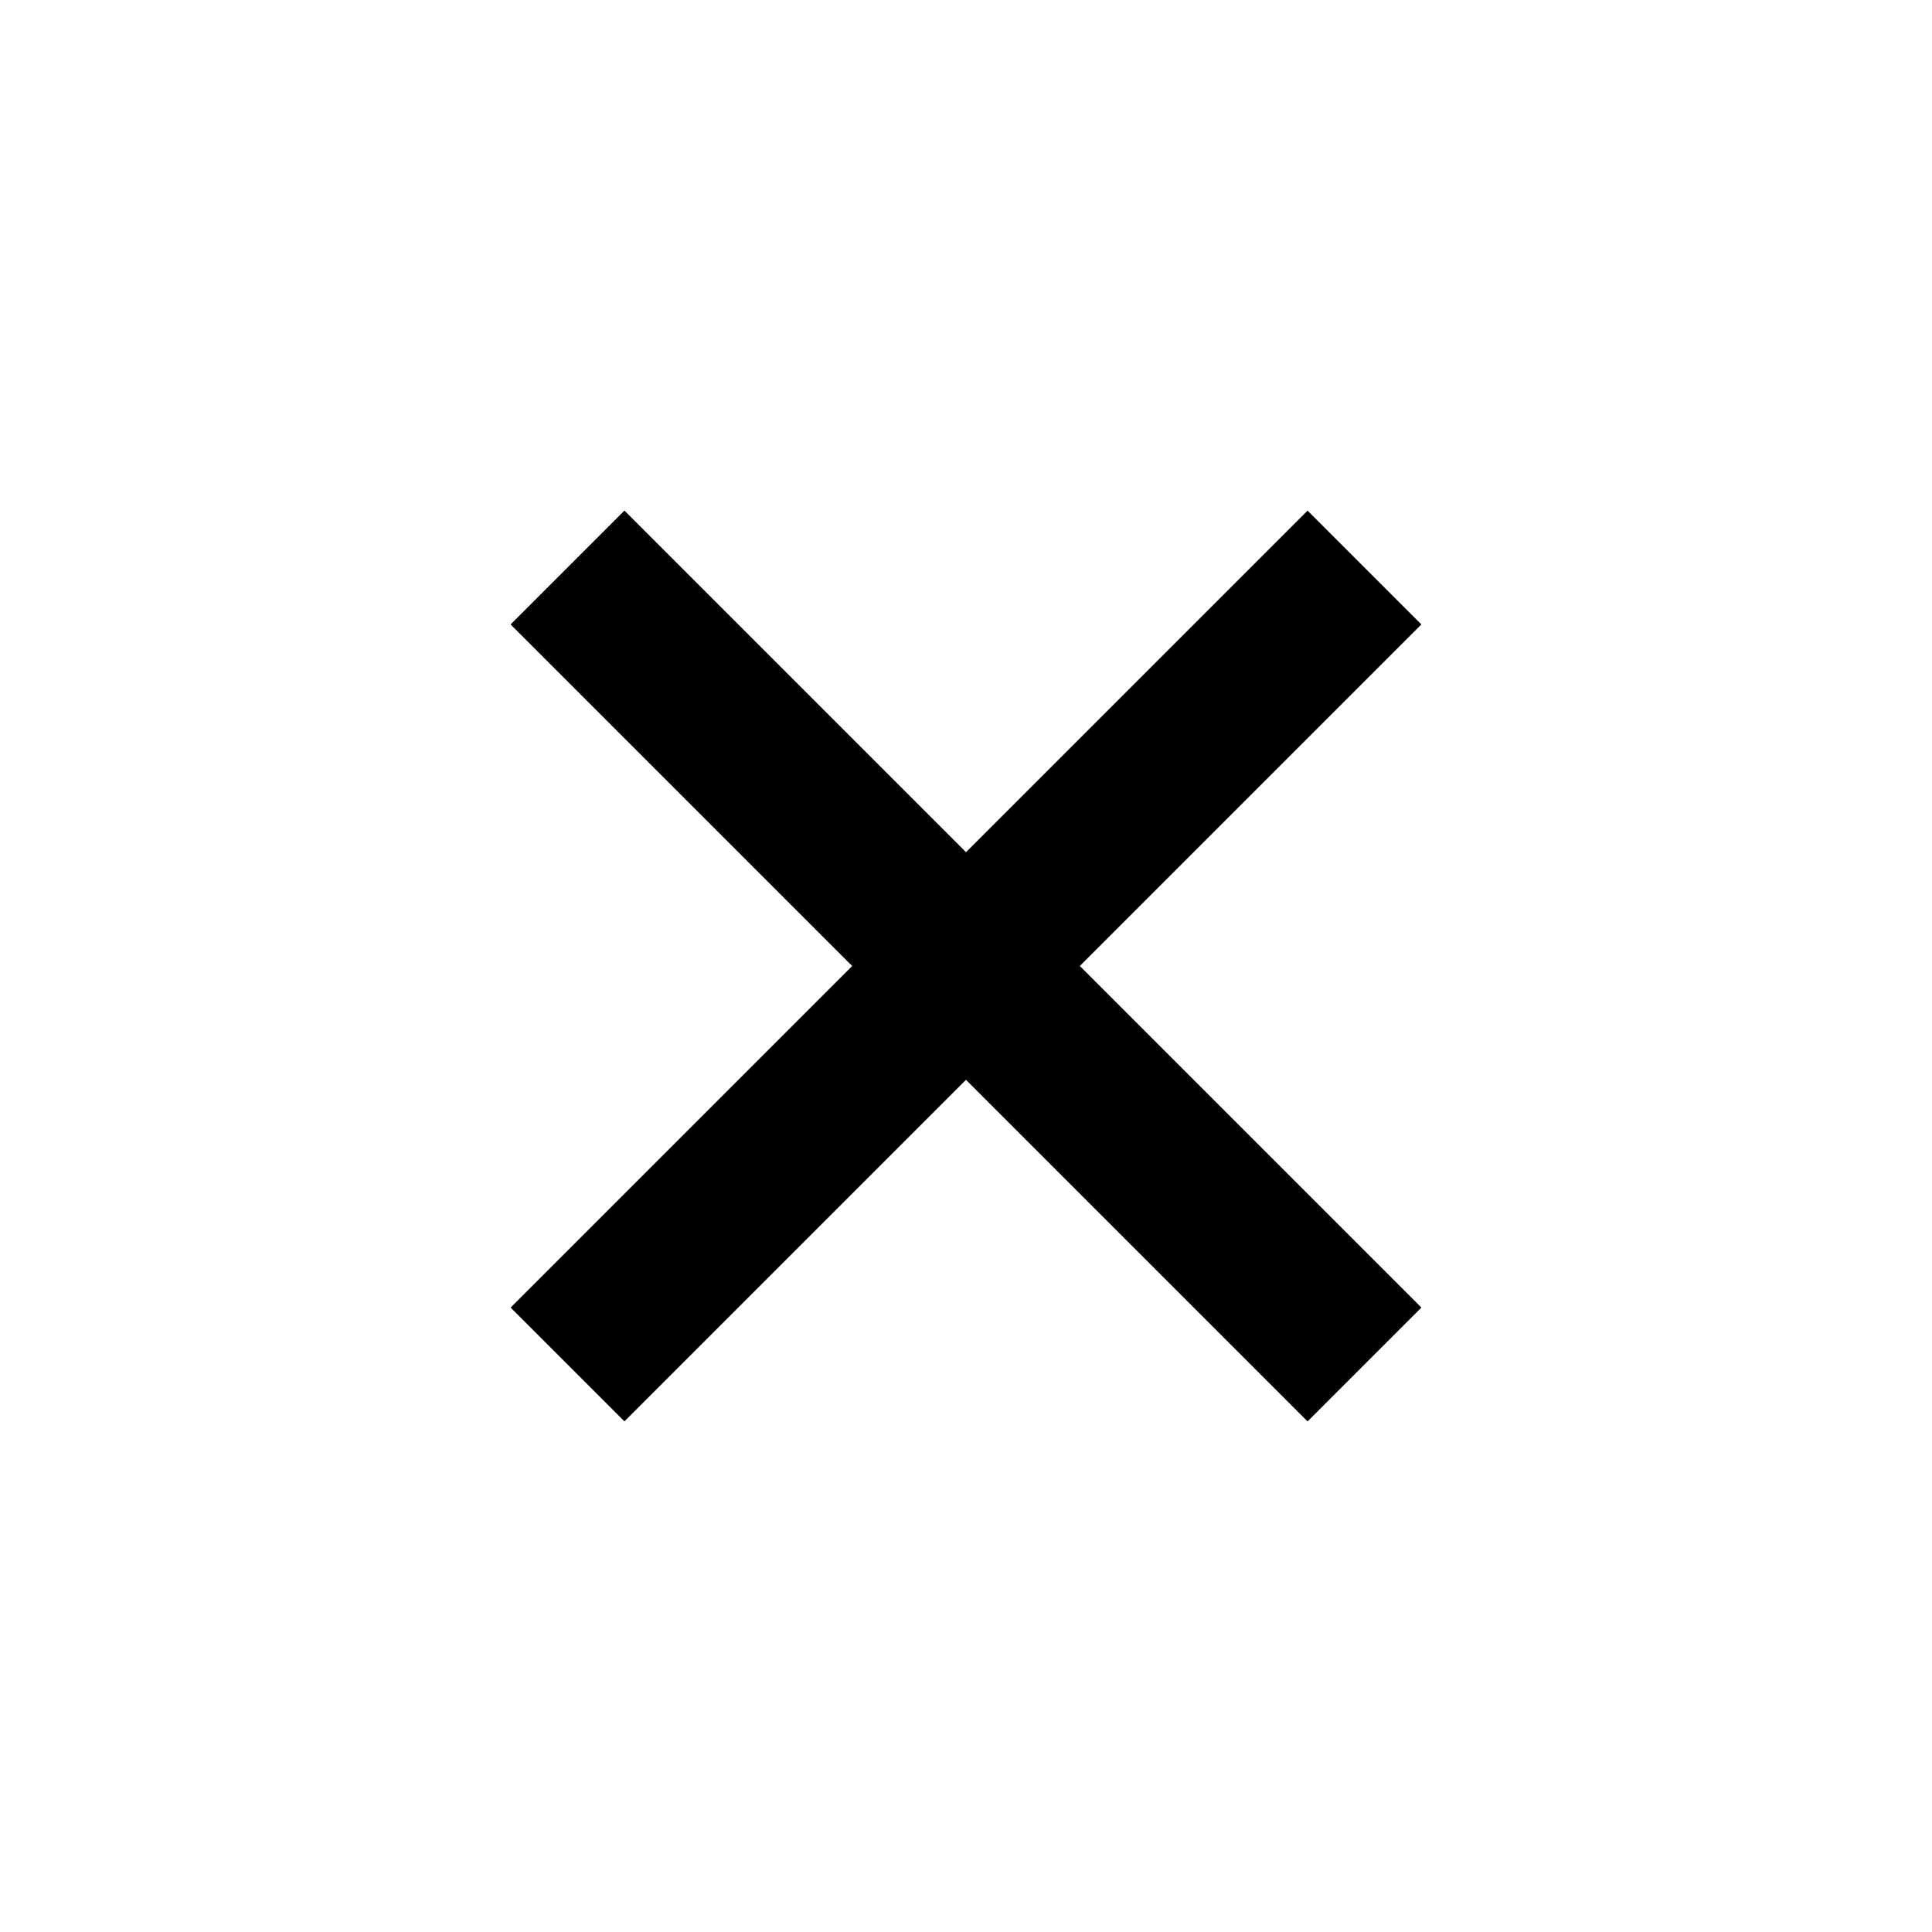
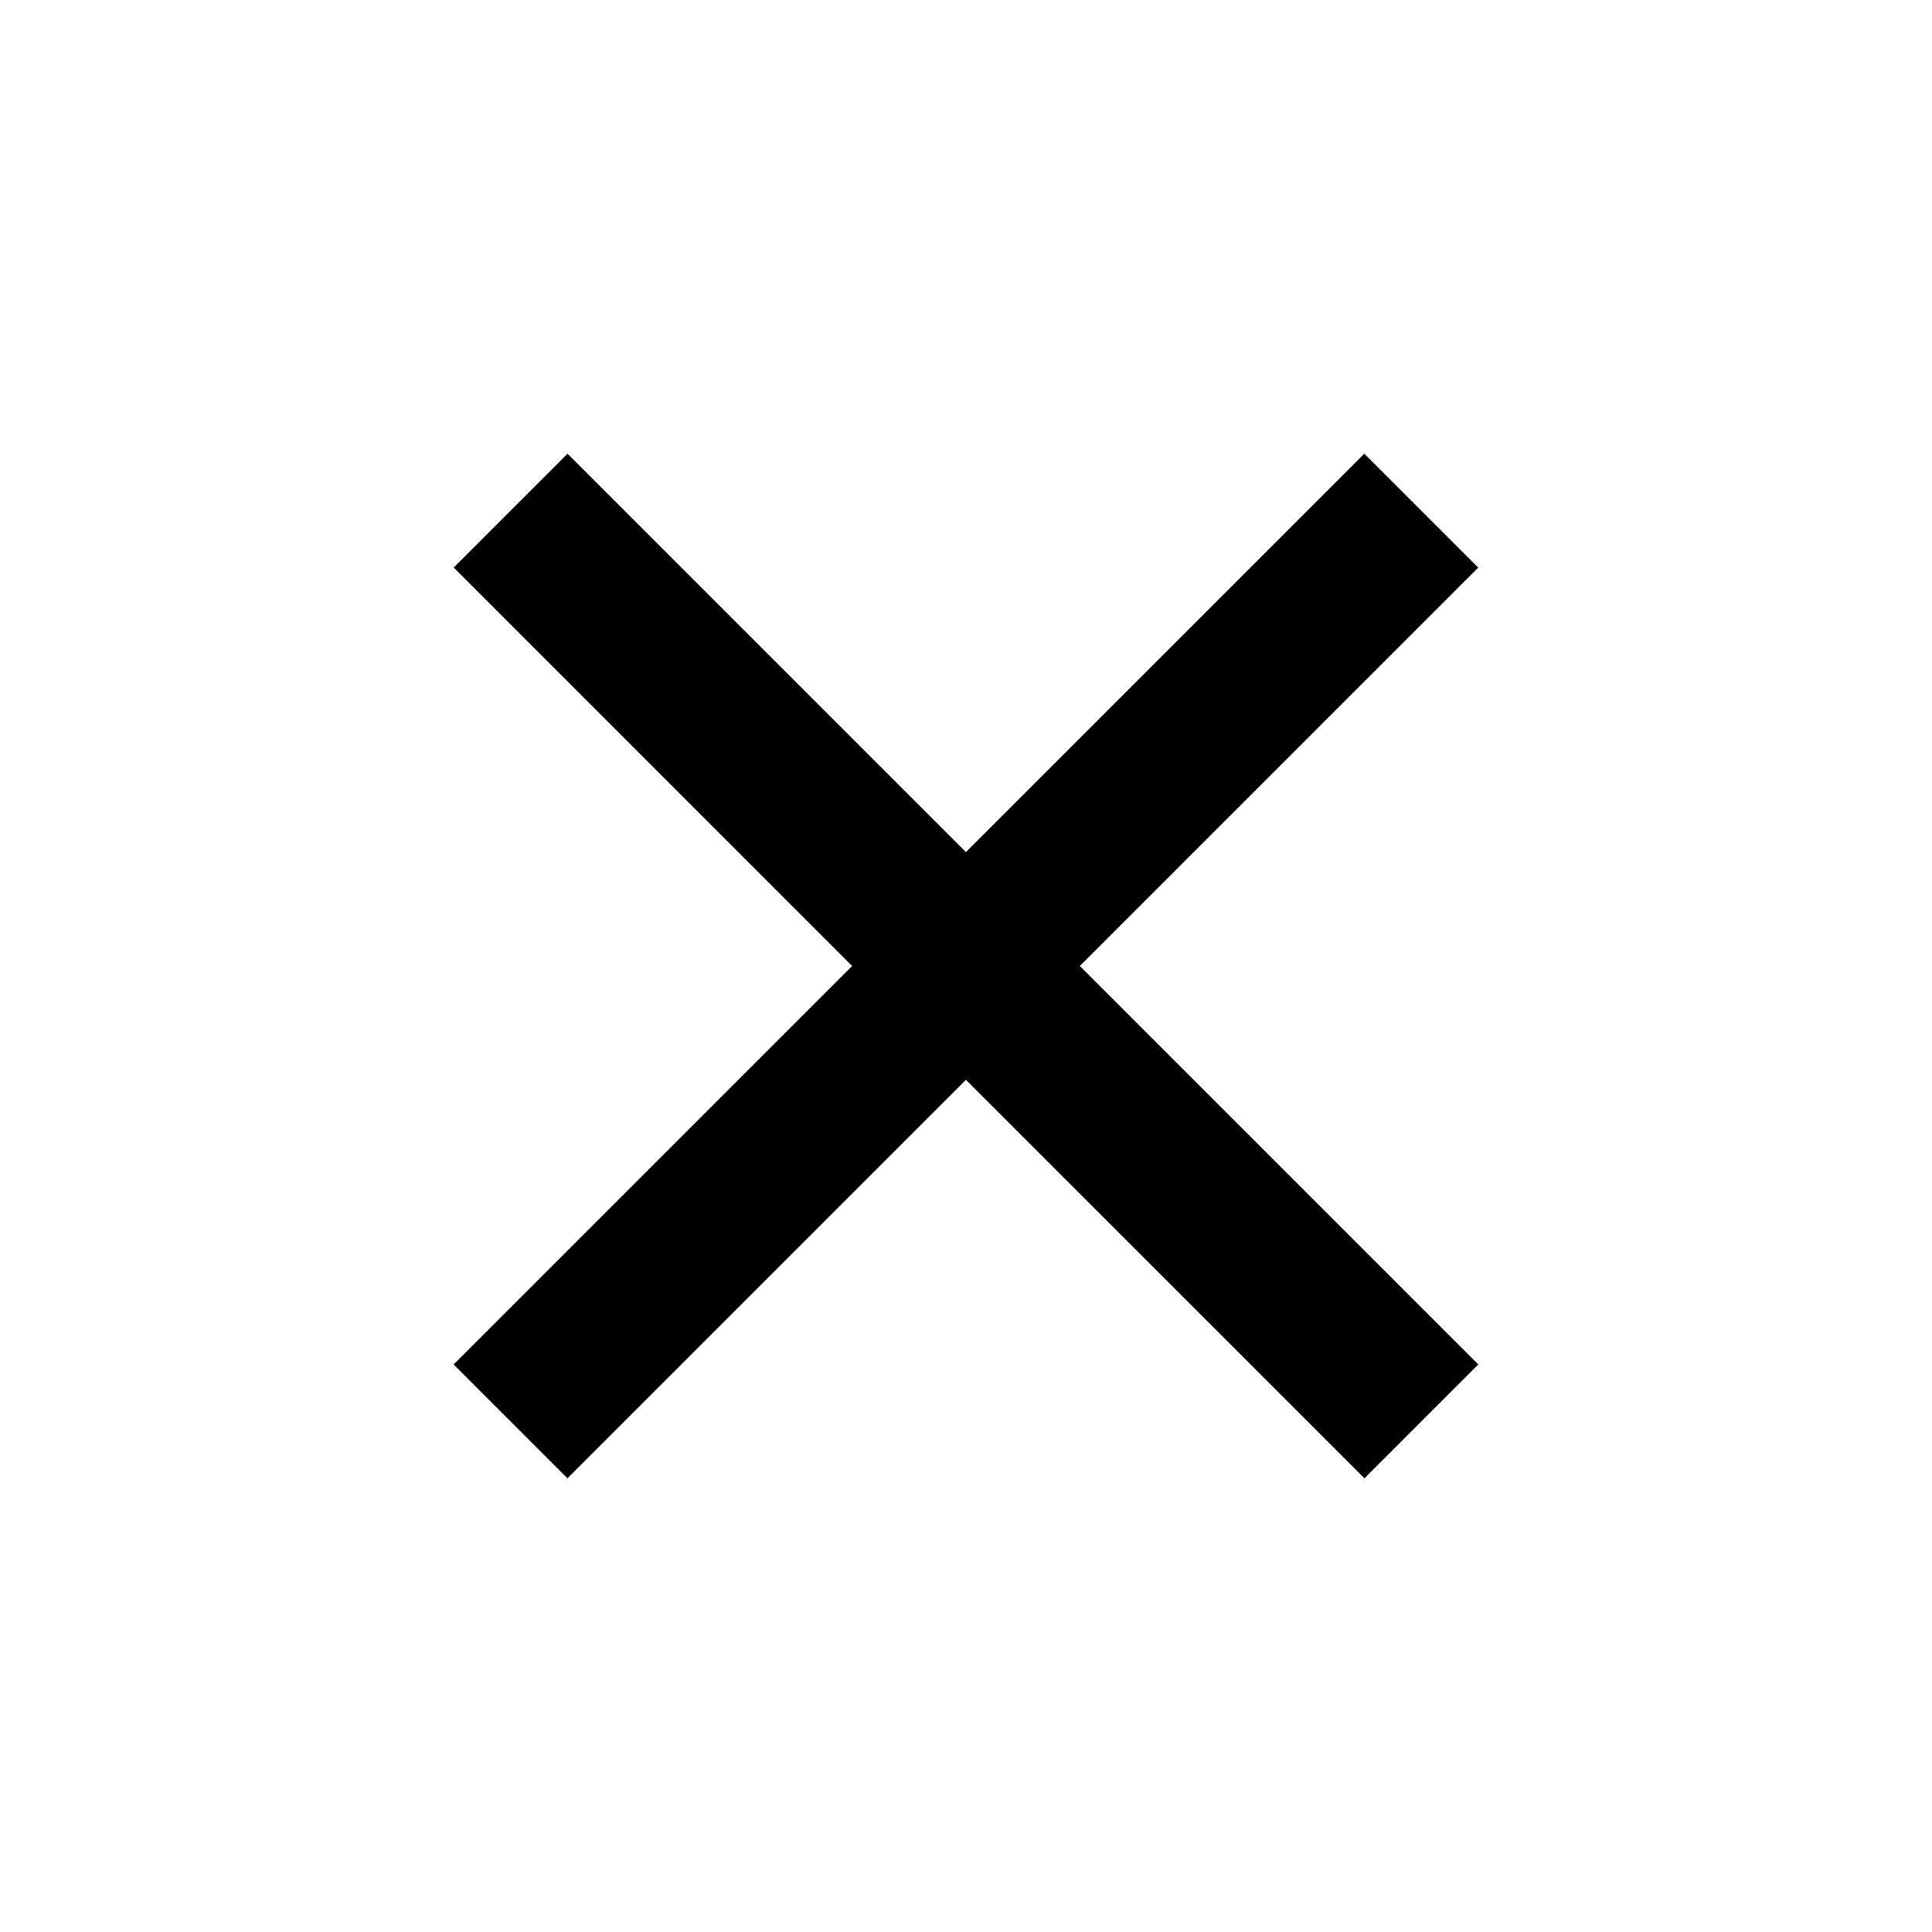
<svg xmlns="http://www.w3.org/2000/svg" aria-hidden="true" viewBox="0 0 24 24" fill="none">
-   <path fill-rule="evenodd" clip-rule="evenodd" d="M12 10.586L7.757 6.343L6.343 7.757L10.586 12L6.343 16.243L7.757 17.657L12 13.414L16.243 17.657L17.657 16.243L13.414 12L17.657 7.757L16.243 6.343L12 10.586Z" fill="currentColor" />
+   <path fill-rule="evenodd" clip-rule="evenodd" d="M11.999 10.585L7.05 5.636L5.636 7.05L10.585 12L5.635 16.95L7.049 18.364L11.999 13.414L16.95 18.364L18.364 16.95L13.414 12L18.363 7.051L16.948 5.636L11.999 10.585Z" fill="currentColor" />
</svg>
